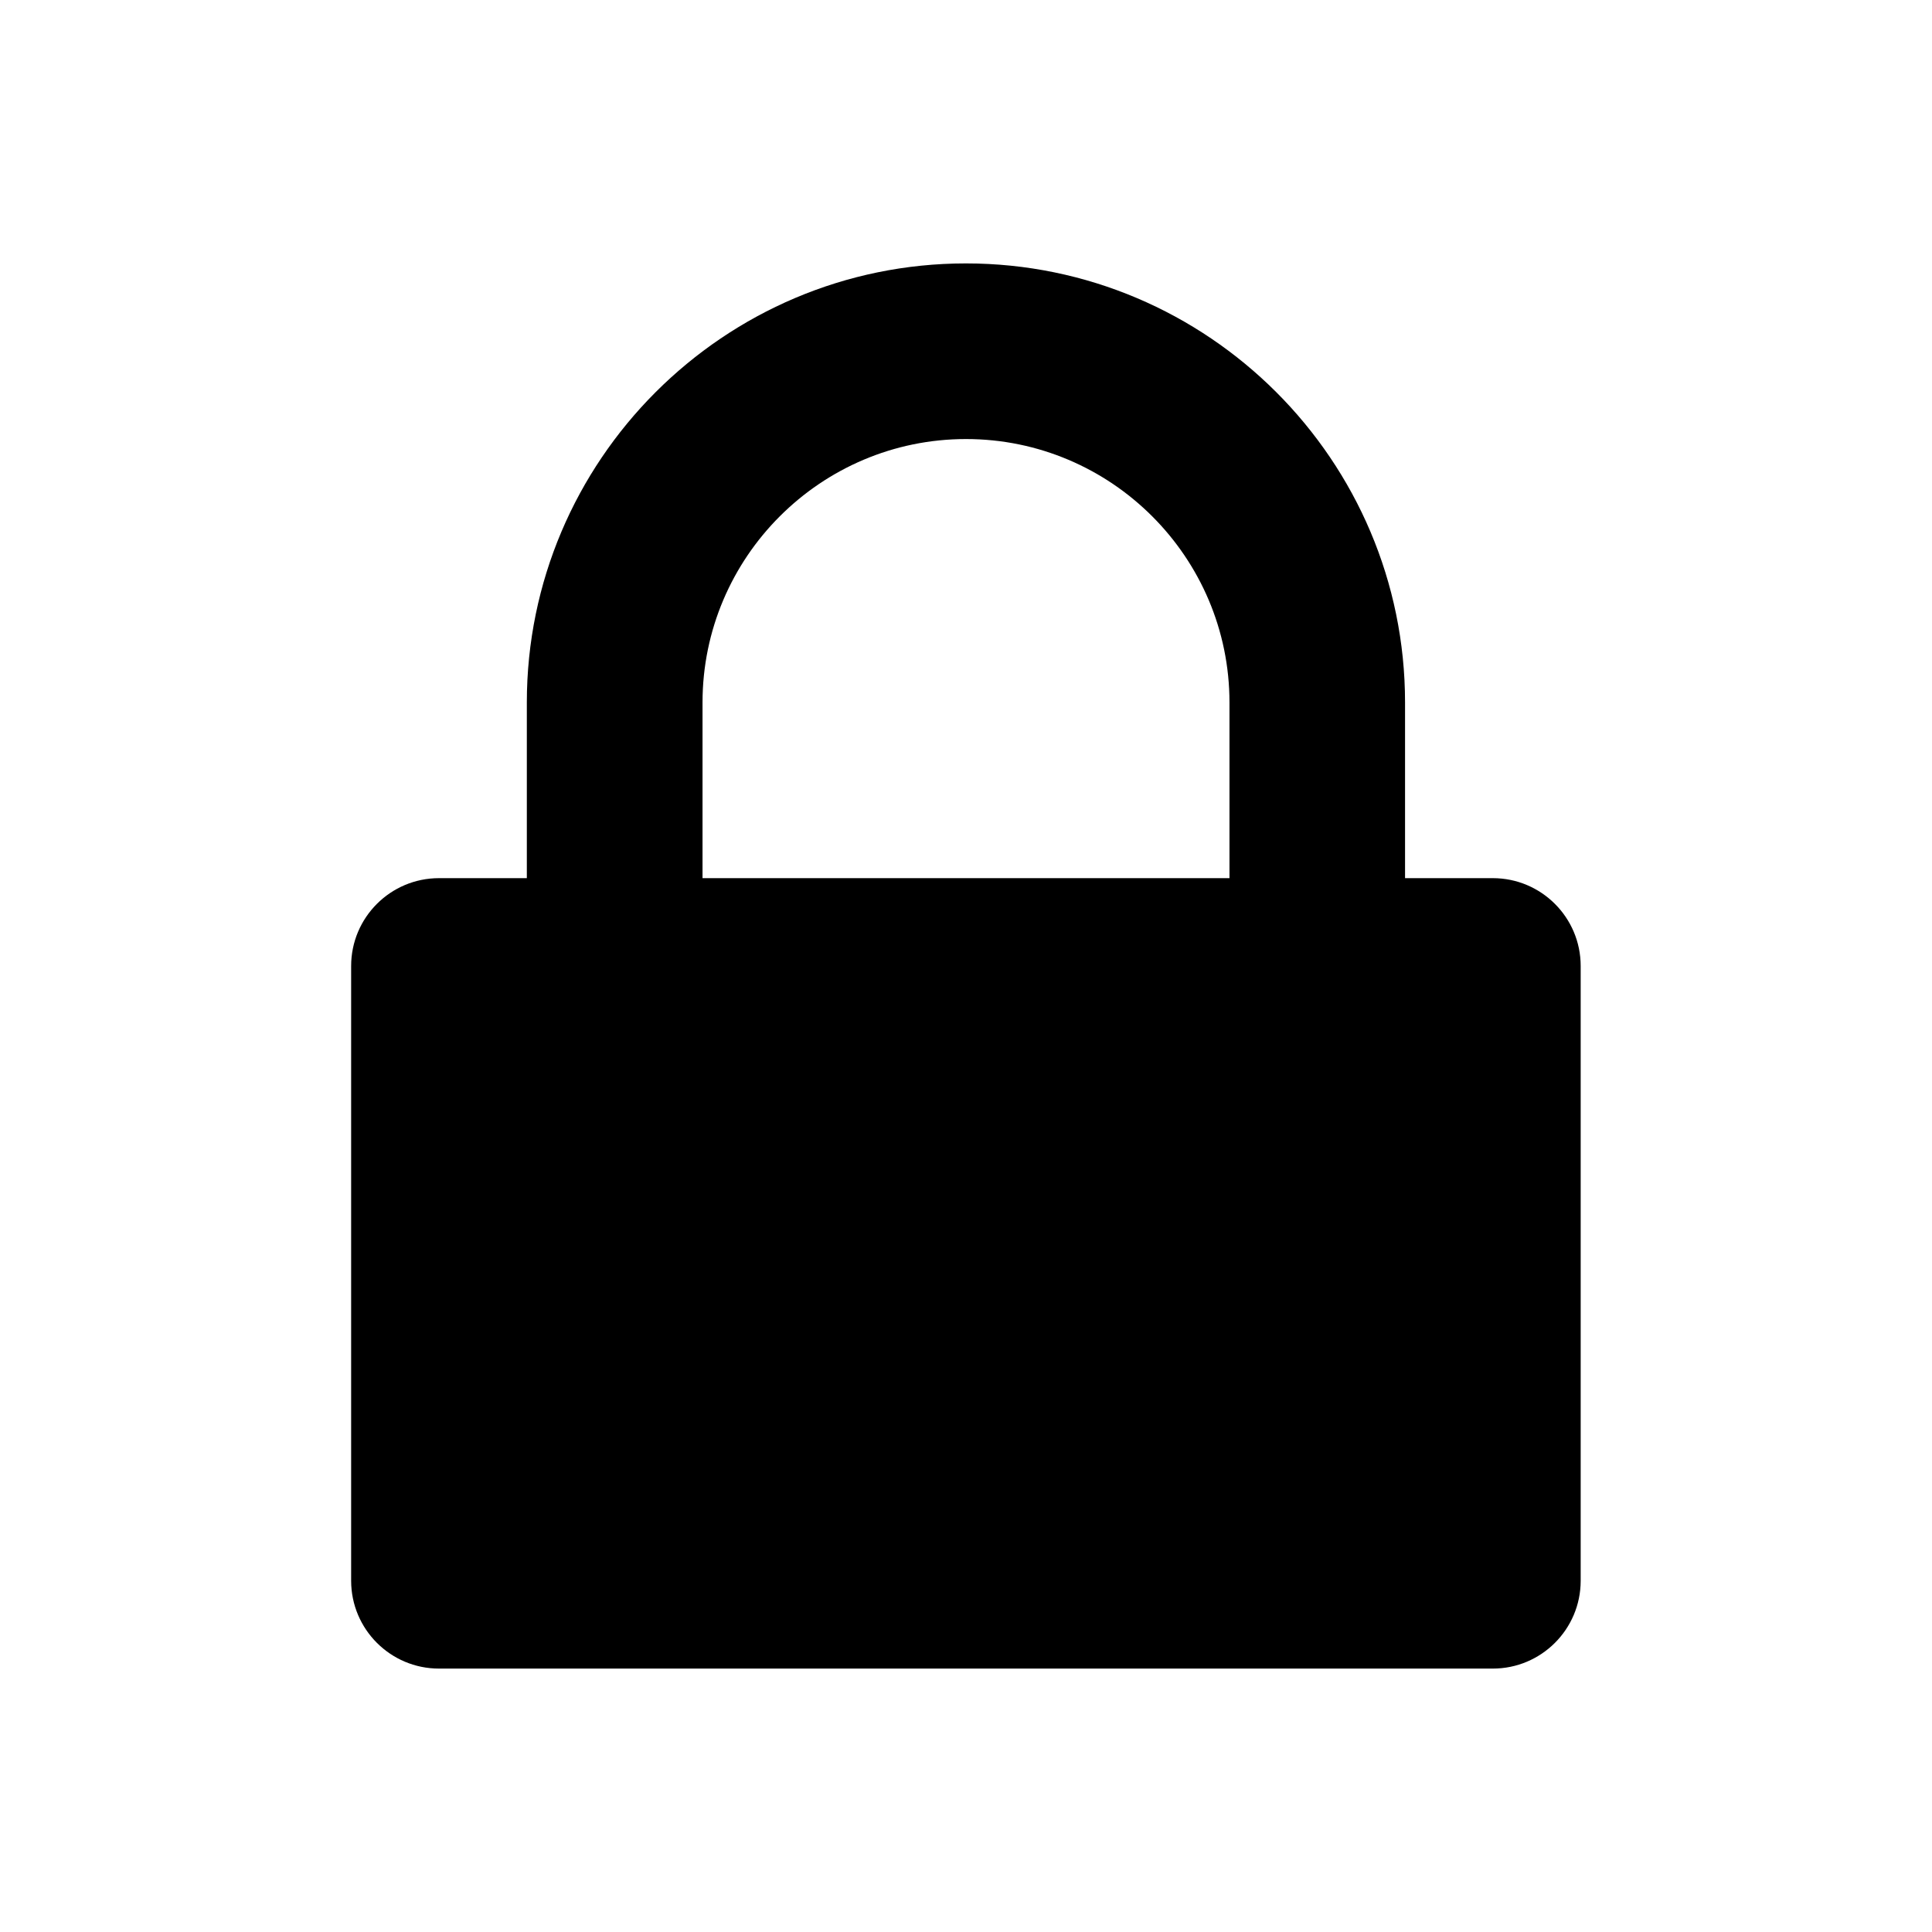
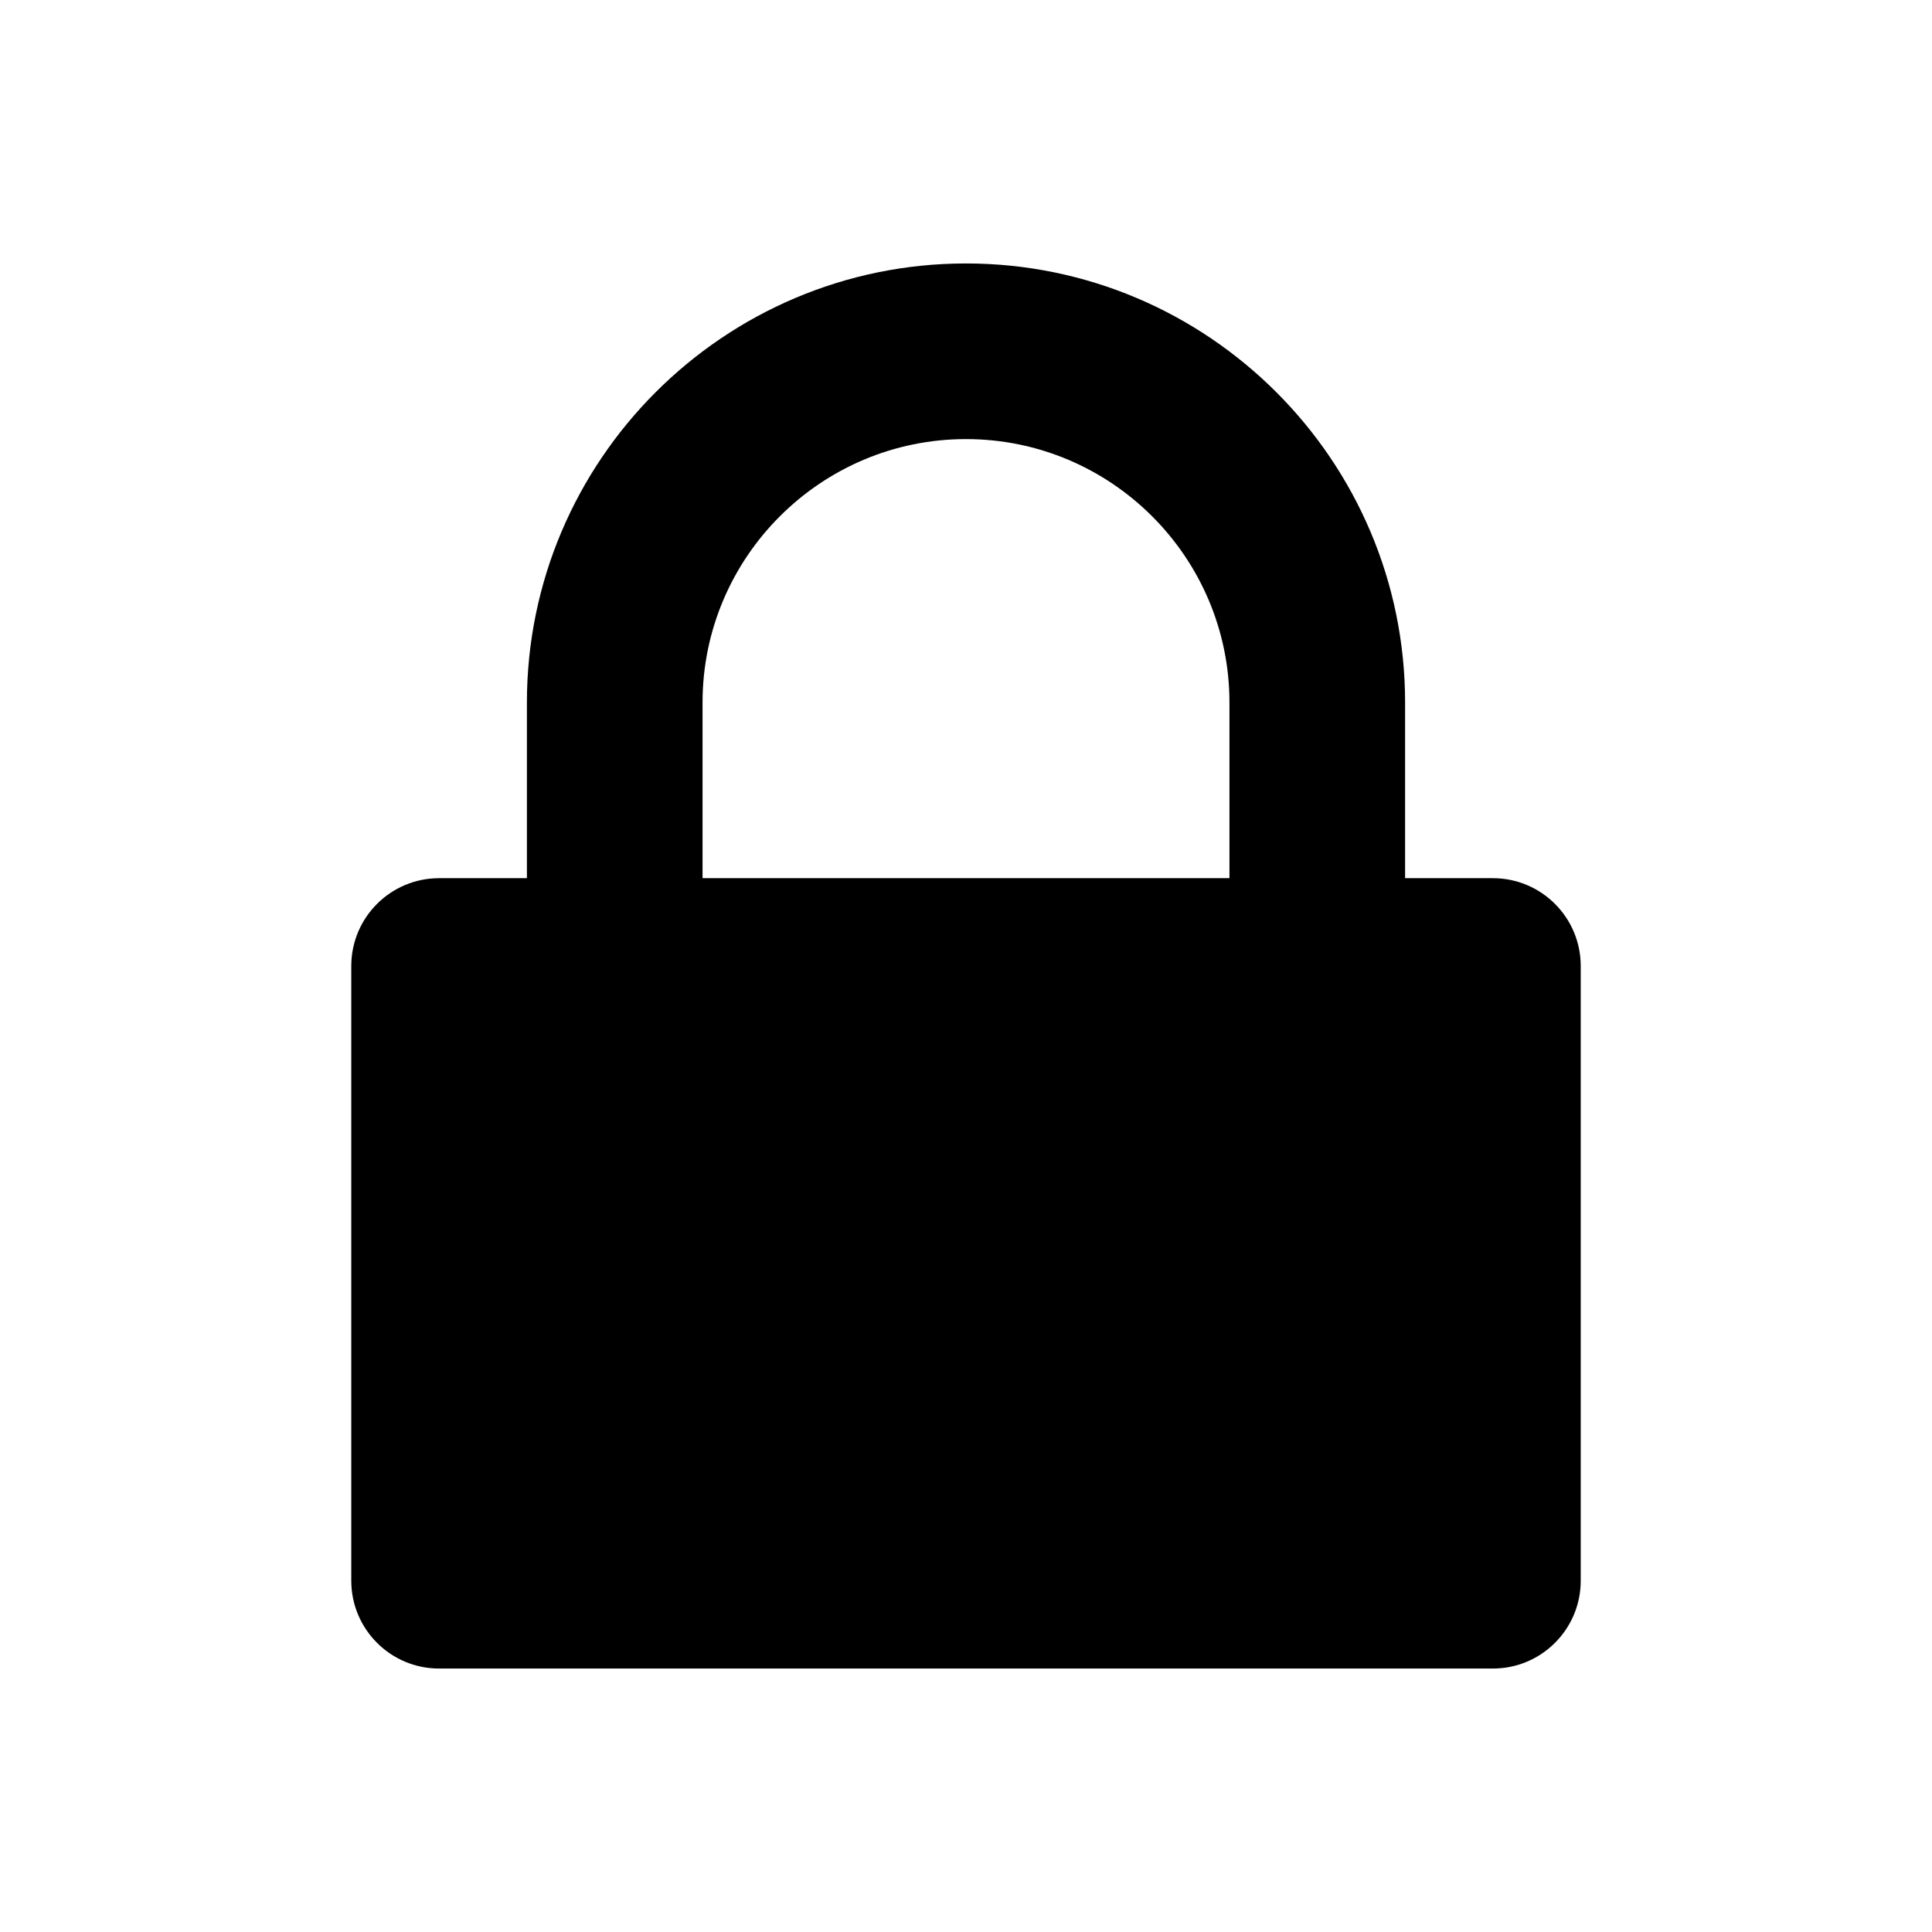
- <svg xmlns="http://www.w3.org/2000/svg" version="1.1" width="32" height="32" viewBox="0 0 32 32">
-   <path fill="#000" d="M11.636 14.545v-2.909c0-2.406 1.958-4.364 4.364-4.364s4.364 1.958 4.364 4.364v2.909h-8.727zM24.727 14.545h-1.455v-2.909c0-4.010-3.263-7.273-7.273-7.273s-7.273 3.263-7.273 7.273v2.909h-1.455c-0.803 0-1.455 0.652-1.455 1.455v10.182c0 0.803 0.652 1.455 1.455 1.455h17.455c0.803 0 1.455-0.652 1.455-1.455v-10.182c0-0.803-0.652-1.455-1.455-1.455v0z" />
+ <svg xmlns="http://www.w3.org/2000/svg" version="1.1" width="22" height="22" viewBox="0 0 22 22">
+   <path fill="#000" d="M8 10v-2c0-1.654 1.346-3 3-3s3 1.346 3 3v2h-6zM17 10h-1v-2c0-2.757-2.243-5-5-5s-5 2.243-5 5v2h-1c-0.552 0-1 0.448-1 1v7c0 0.552 0.448 1 1 1h12c0.552 0 1-0.448 1-1v-7c0-0.552-0.448-1-1-1v0z" />
</svg>
